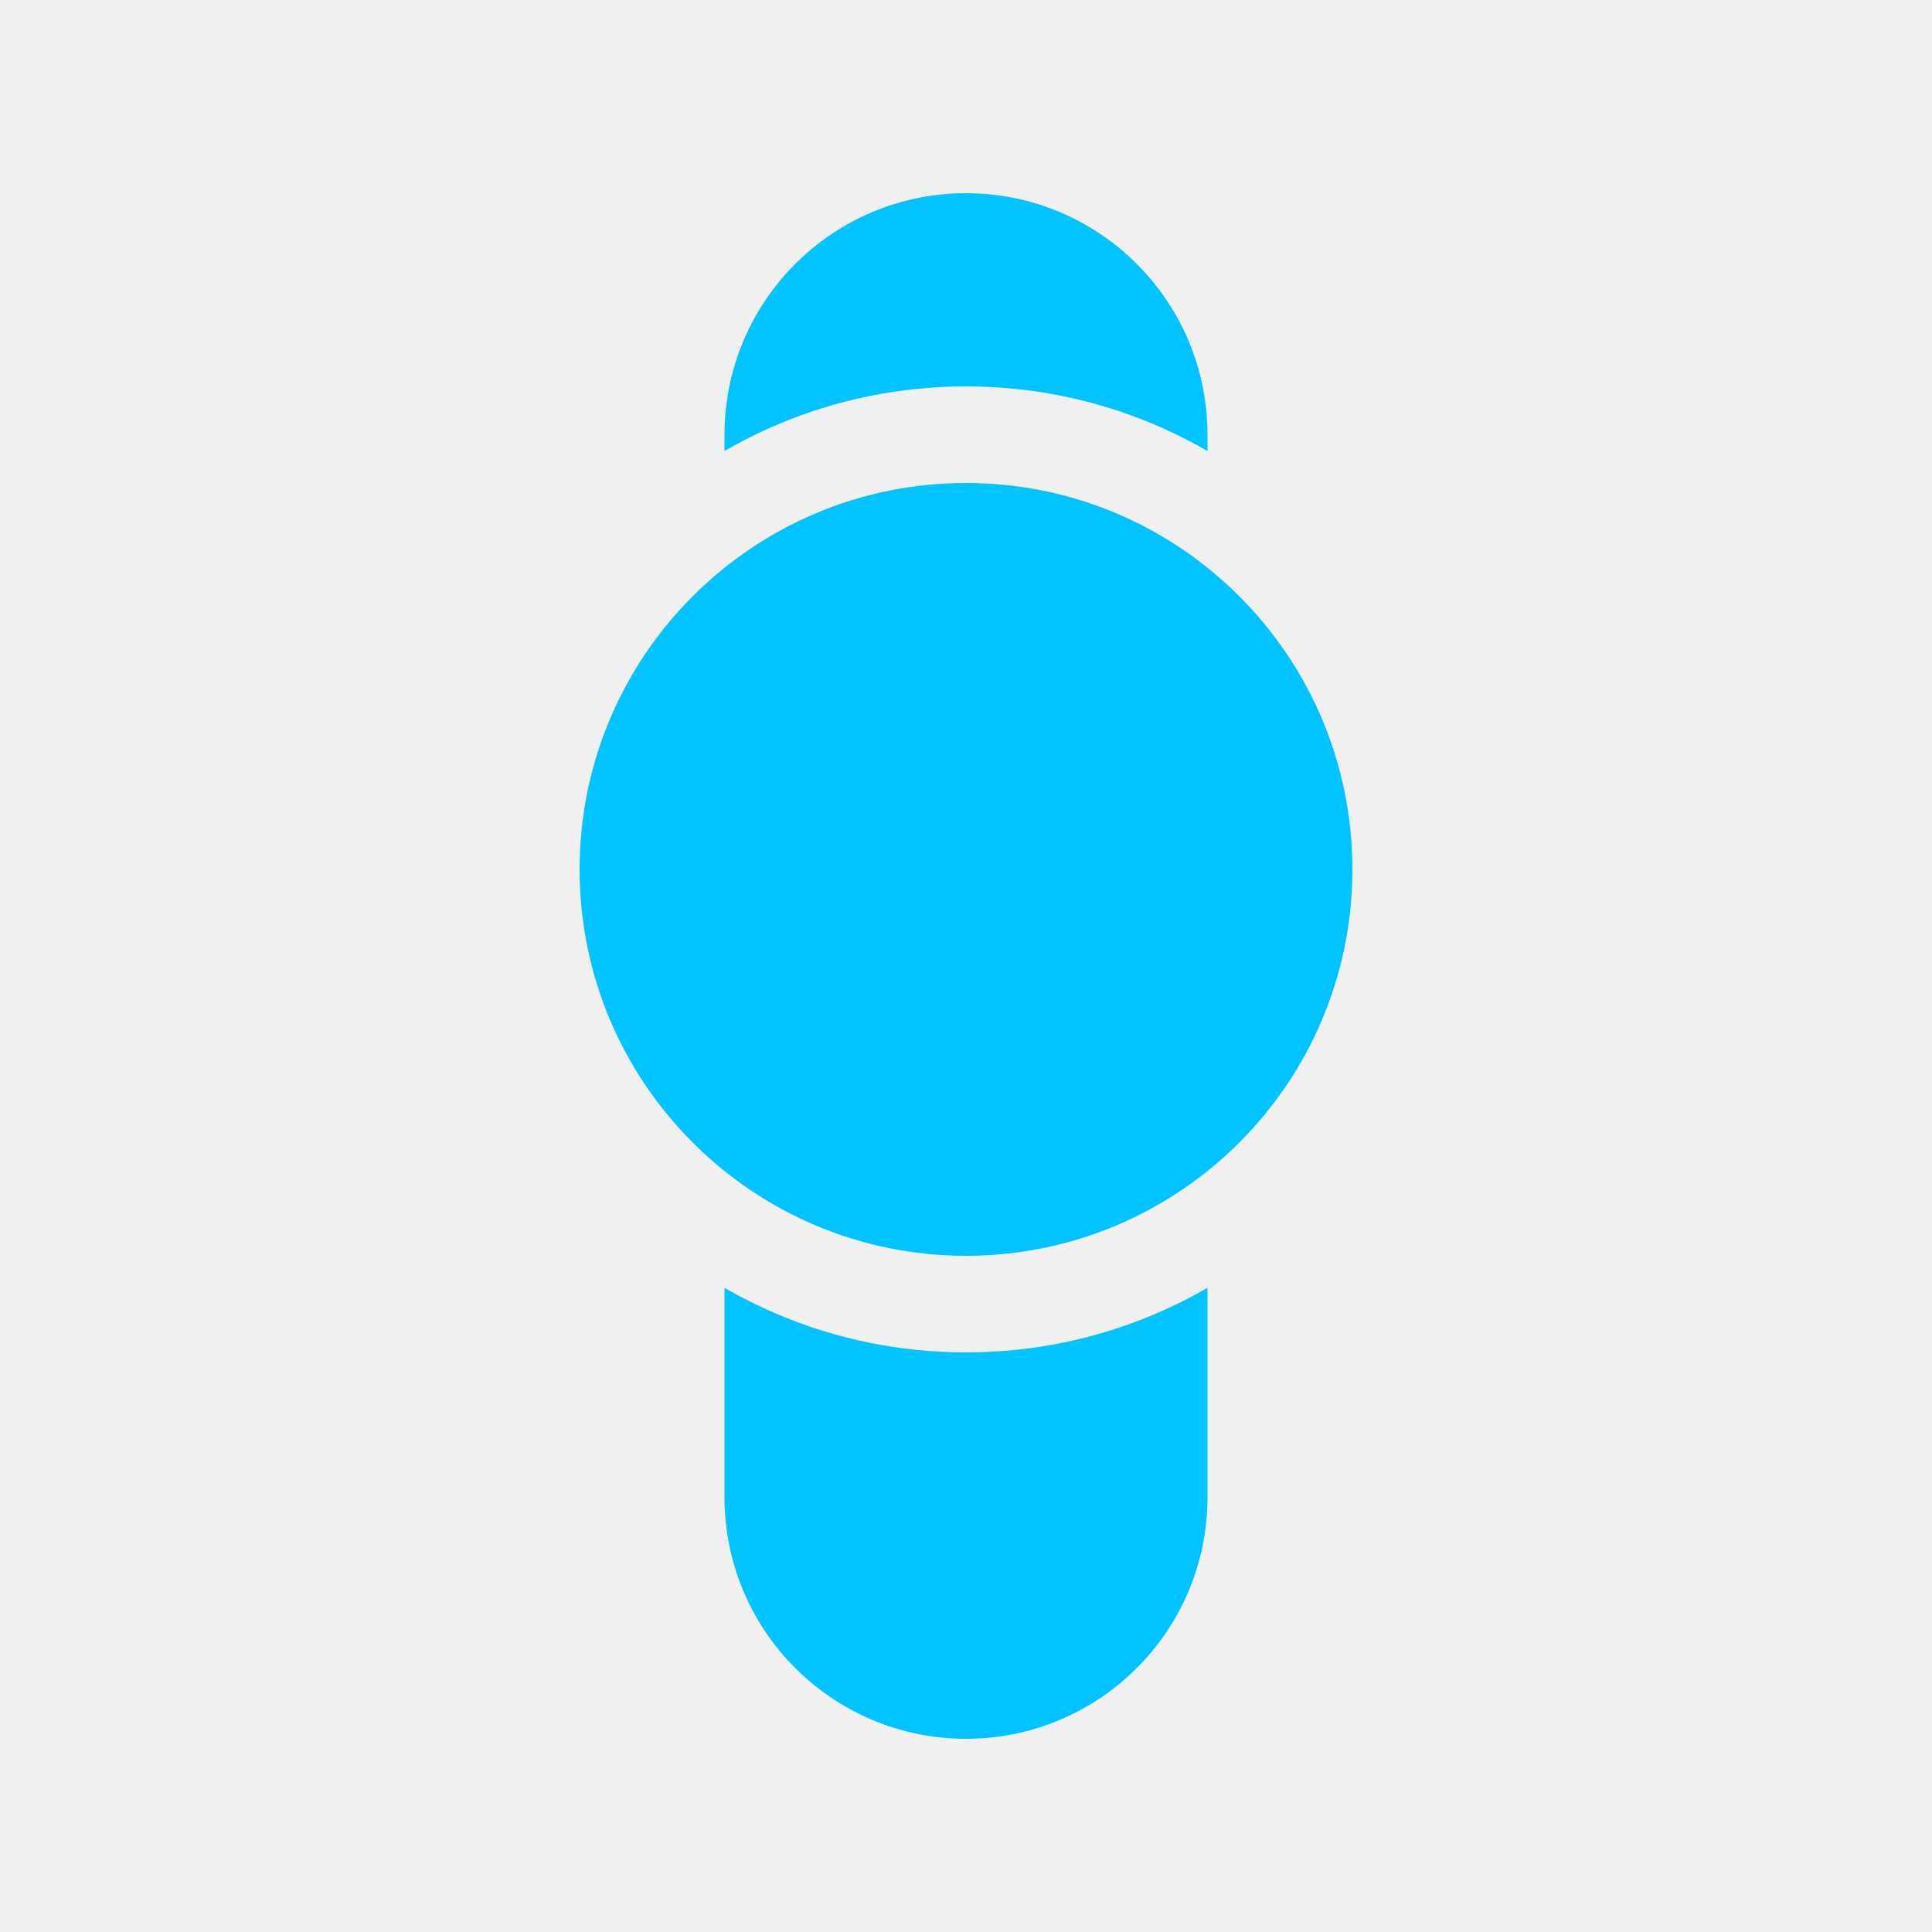
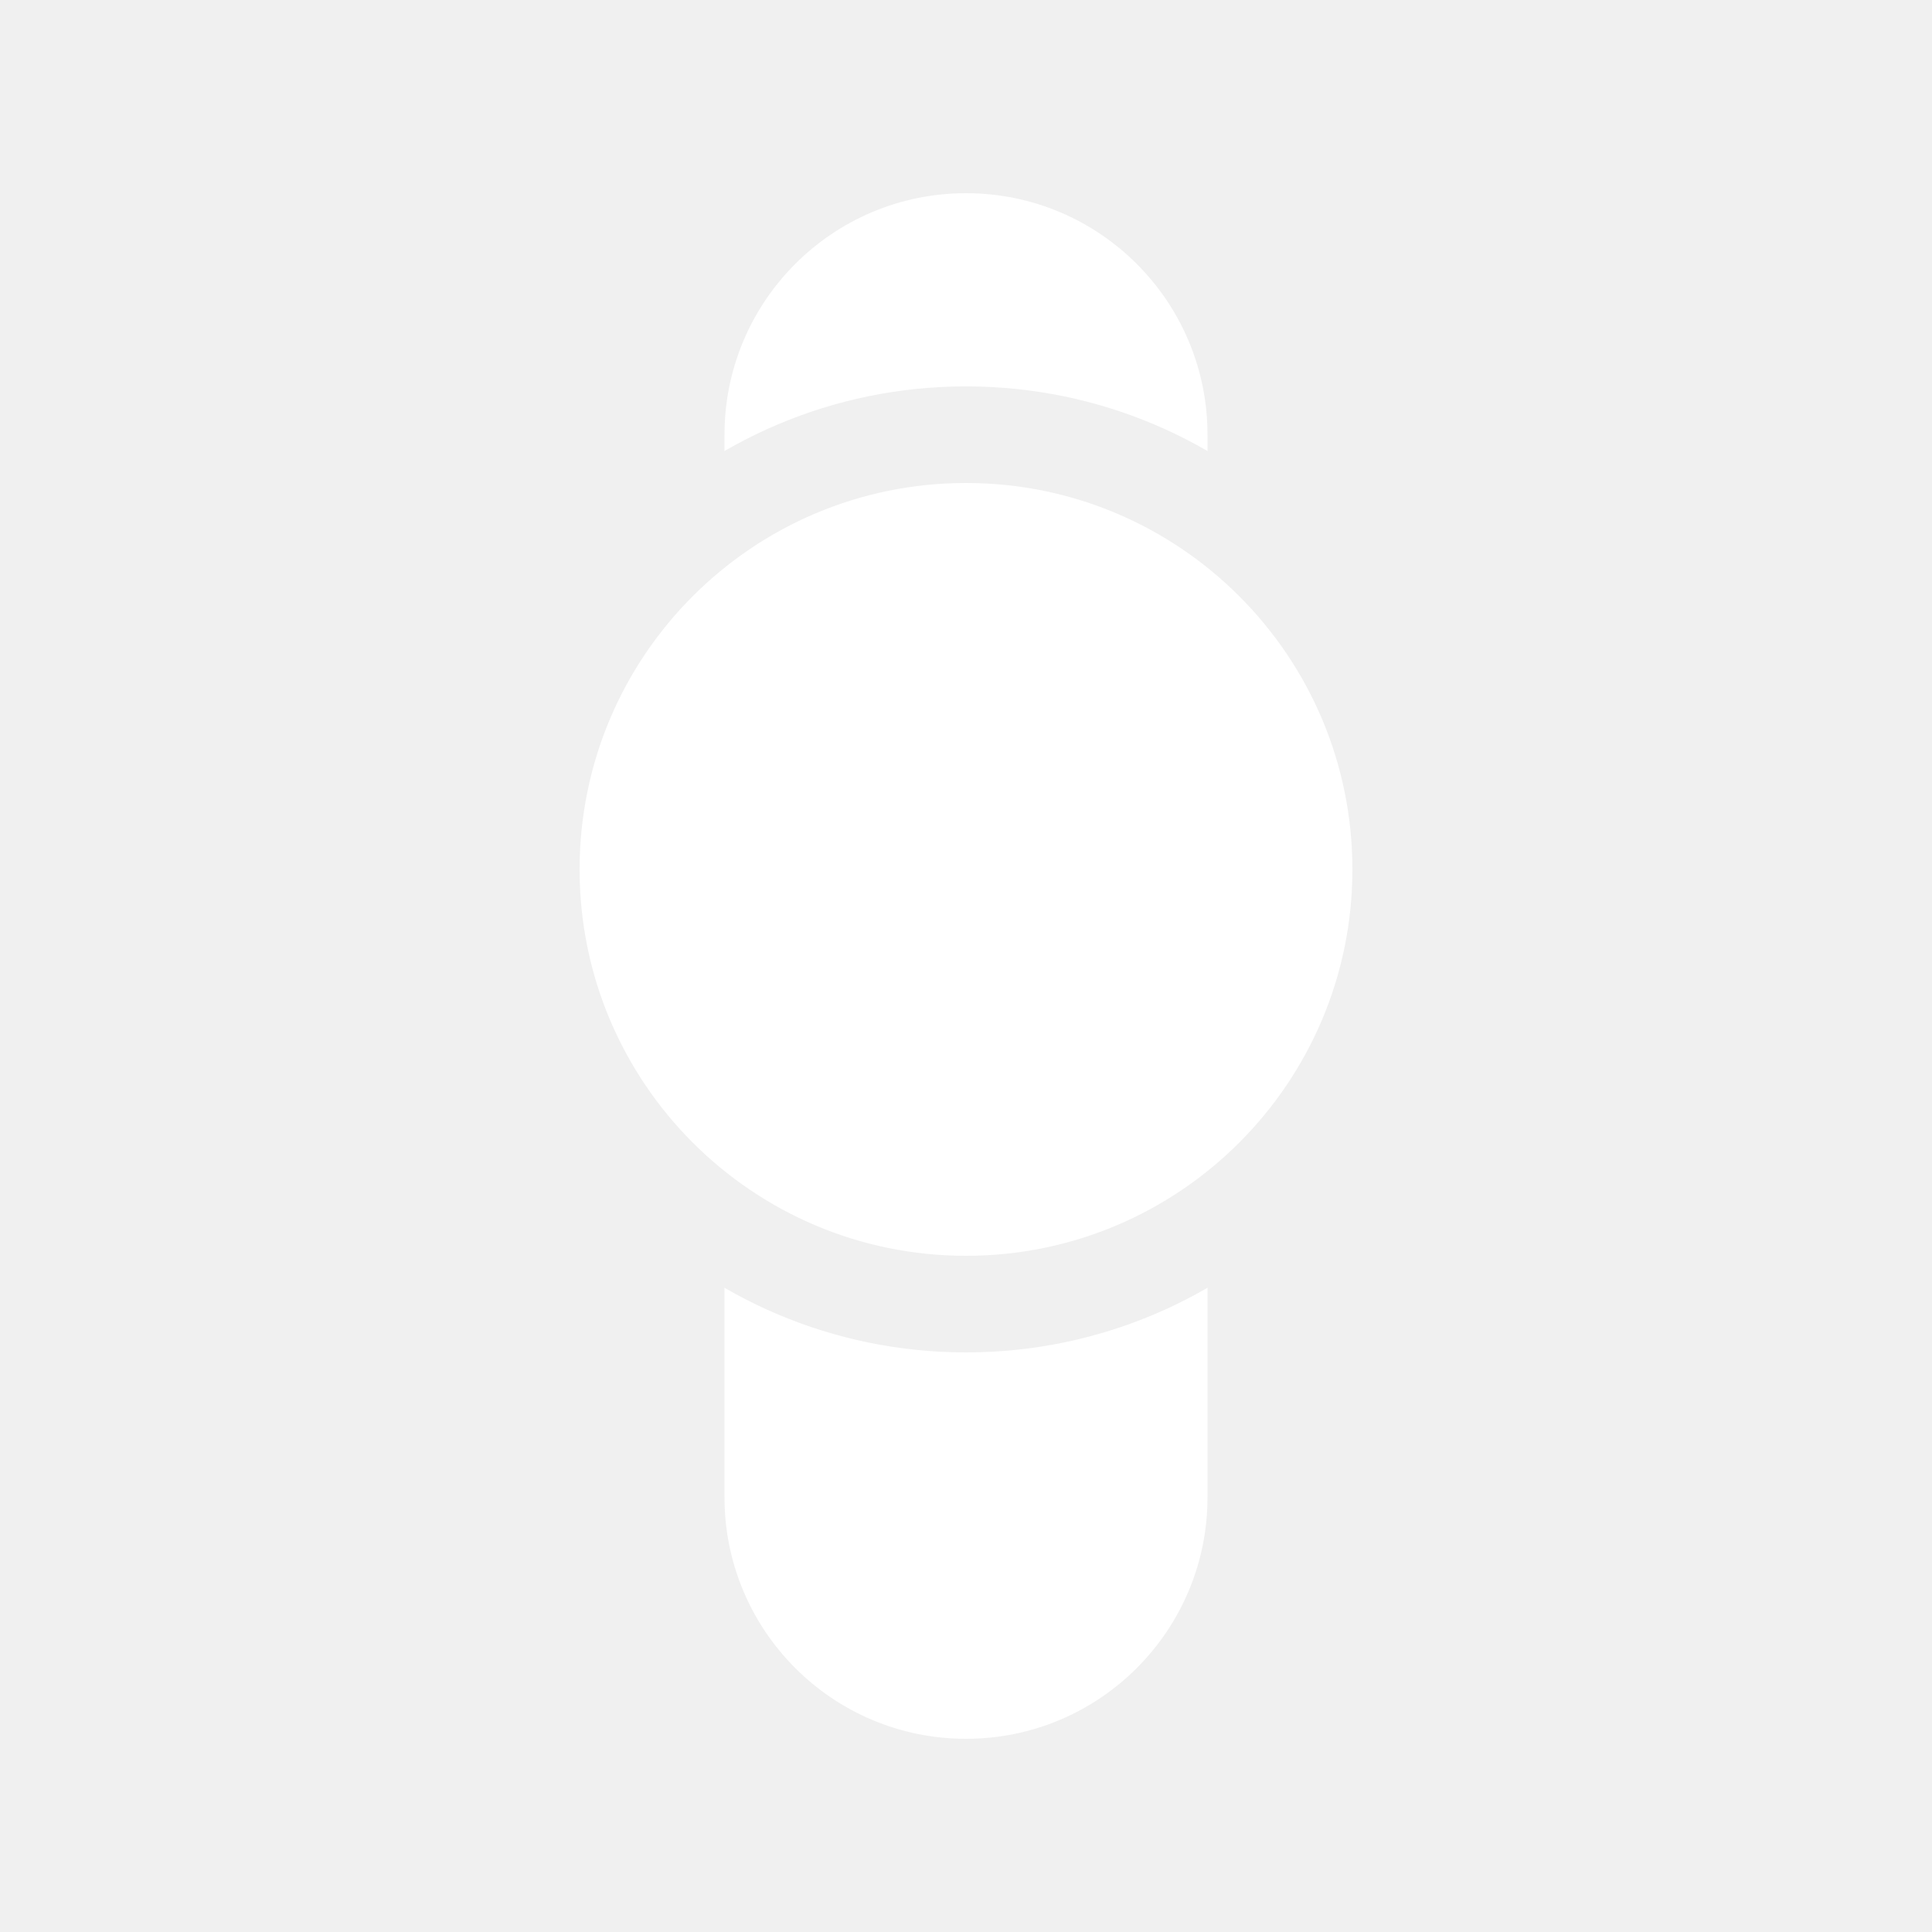
<svg xmlns="http://www.w3.org/2000/svg" width="20px" height="20px" viewBox="0 0 20 20" version="1.1">
  <defs />
  <mask id="myMask">
    <rect x="0" y="0" width="20" height="20" fill="white" />
    <circle cx="10" cy="9" r="5" fill="black" />
  </mask>
  <g id="Page-1" stroke="none" stroke-width="1" fill="none" fill-rule="evenodd">
-     <g id="modify" fill="#00c3ff">
+     <g id="modify" fill="#ffffff">
      <rect x="7.5" y="2" width="5" height="16" rx="2.5" mask="url(#myMask)" />
      <circle cx="10" cy="9" r="4" />
    </g>
  </g>
</svg>
